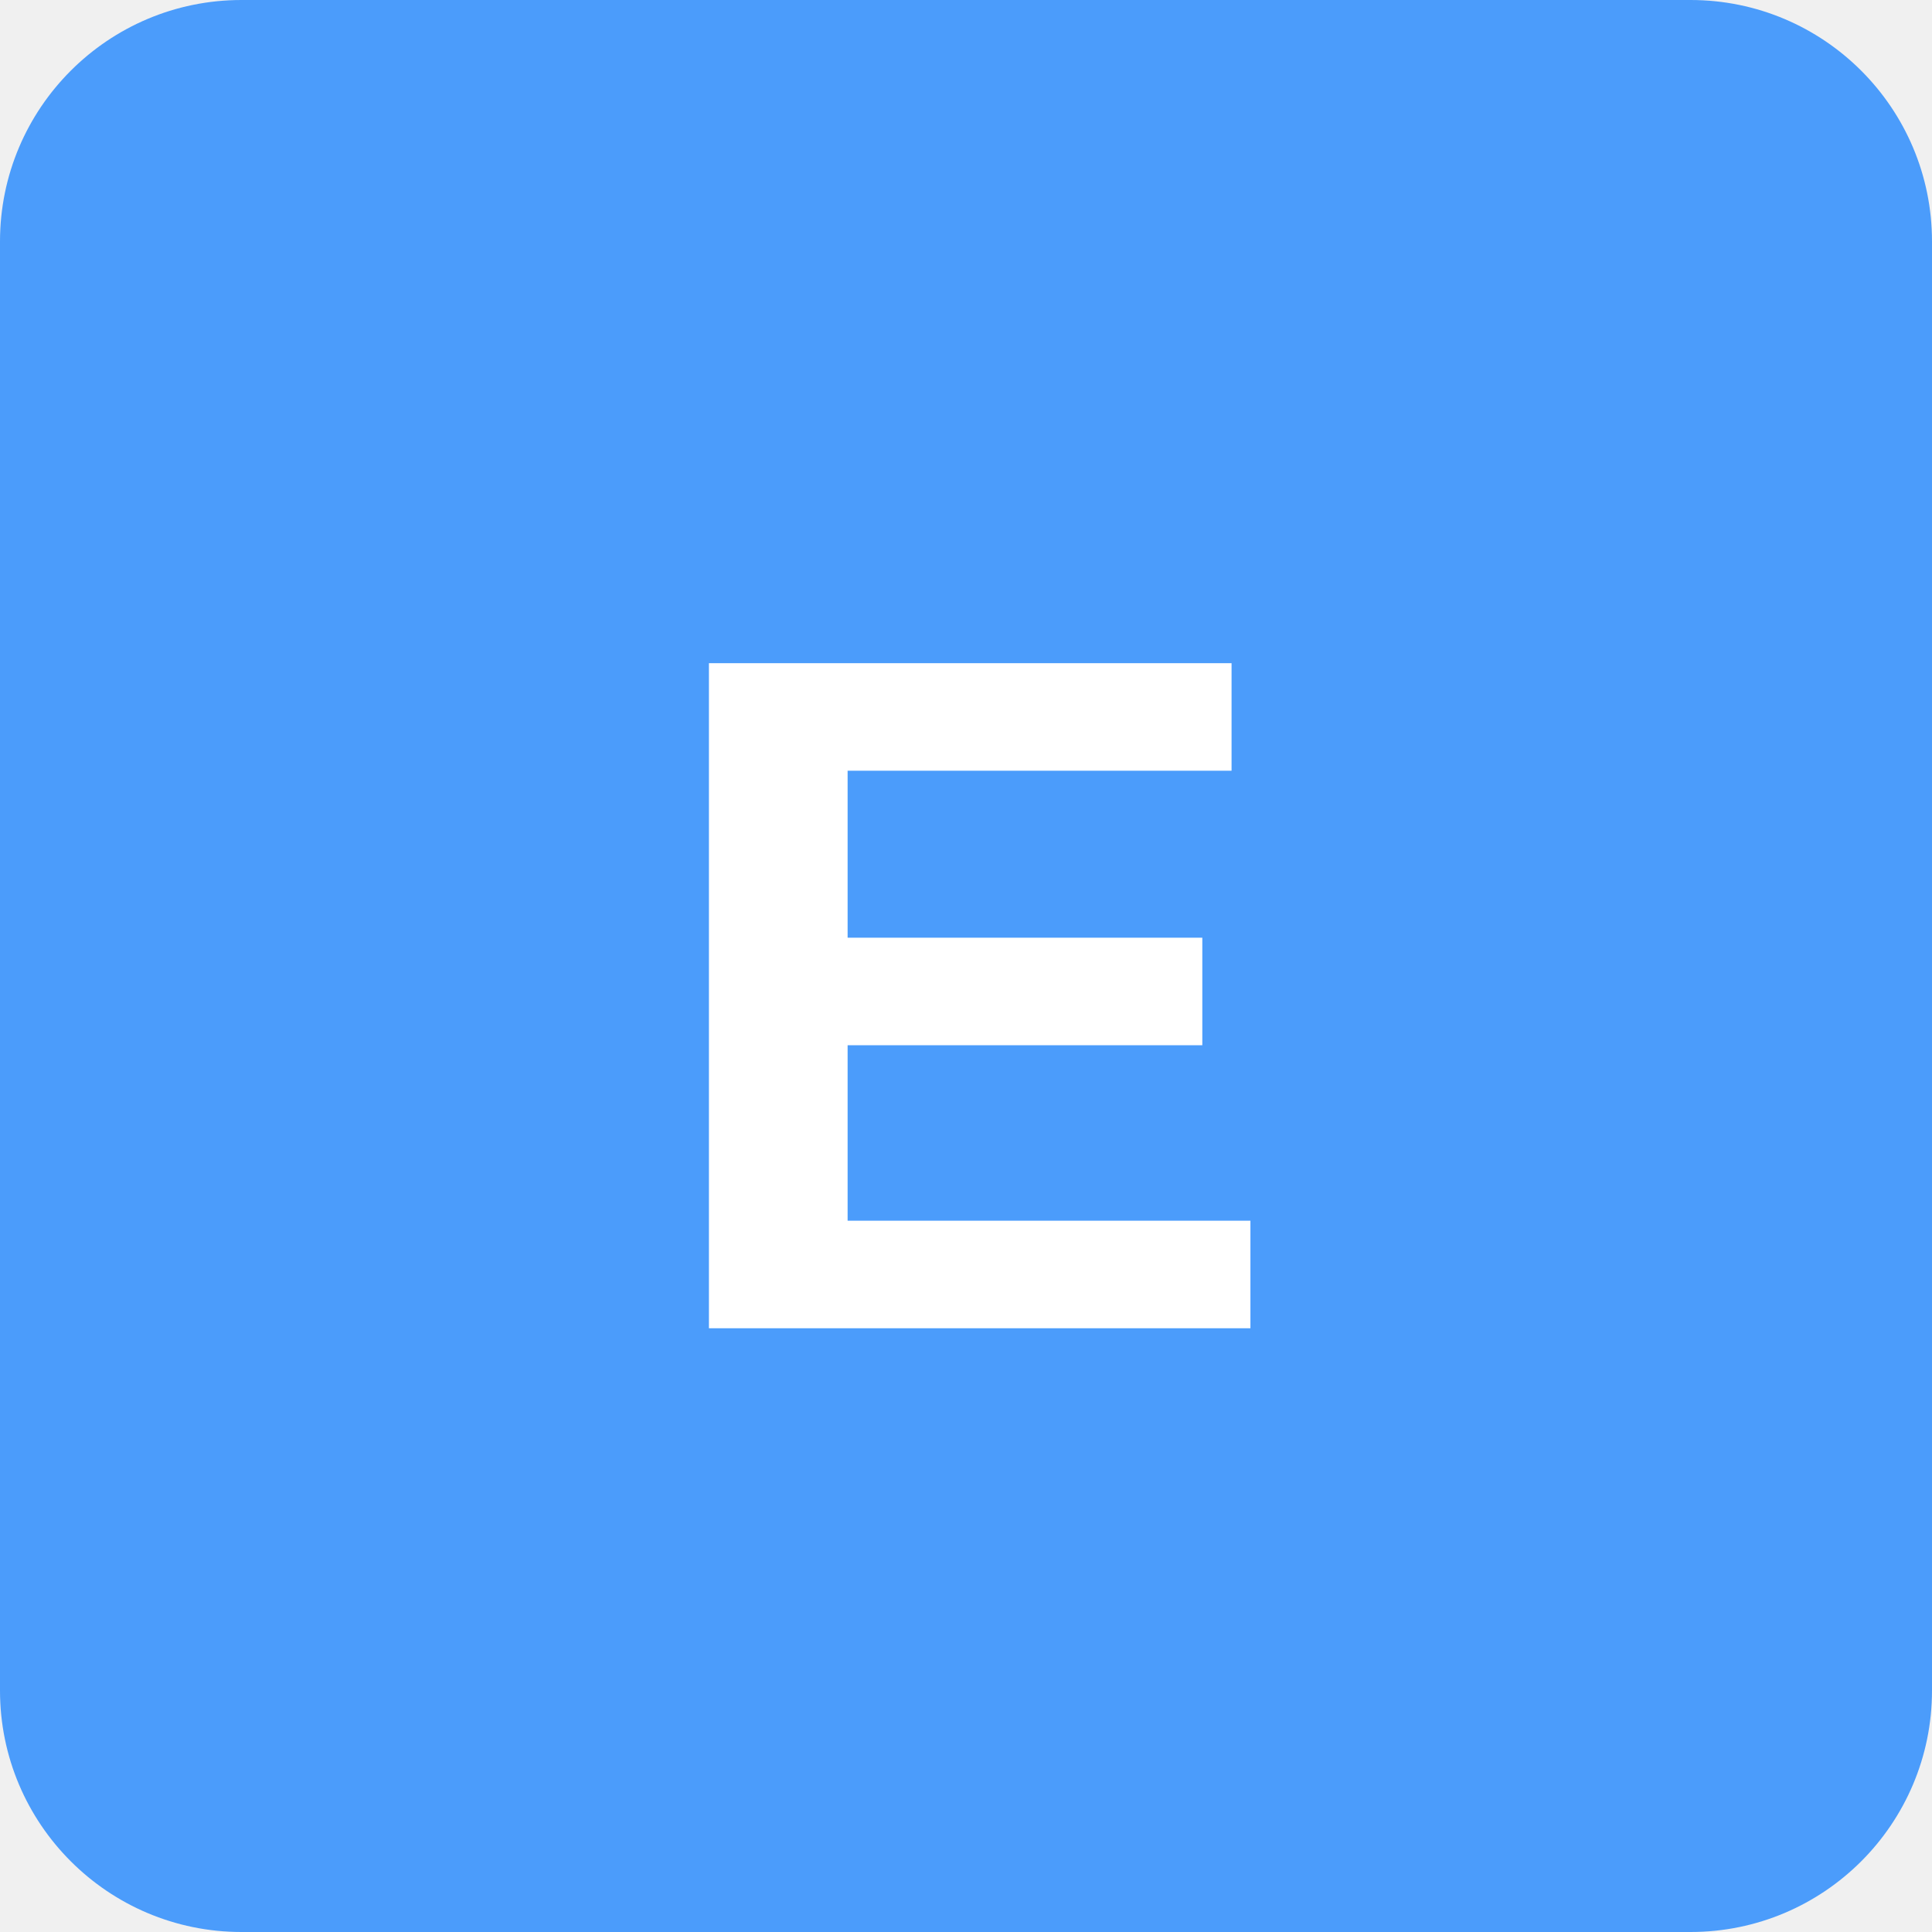
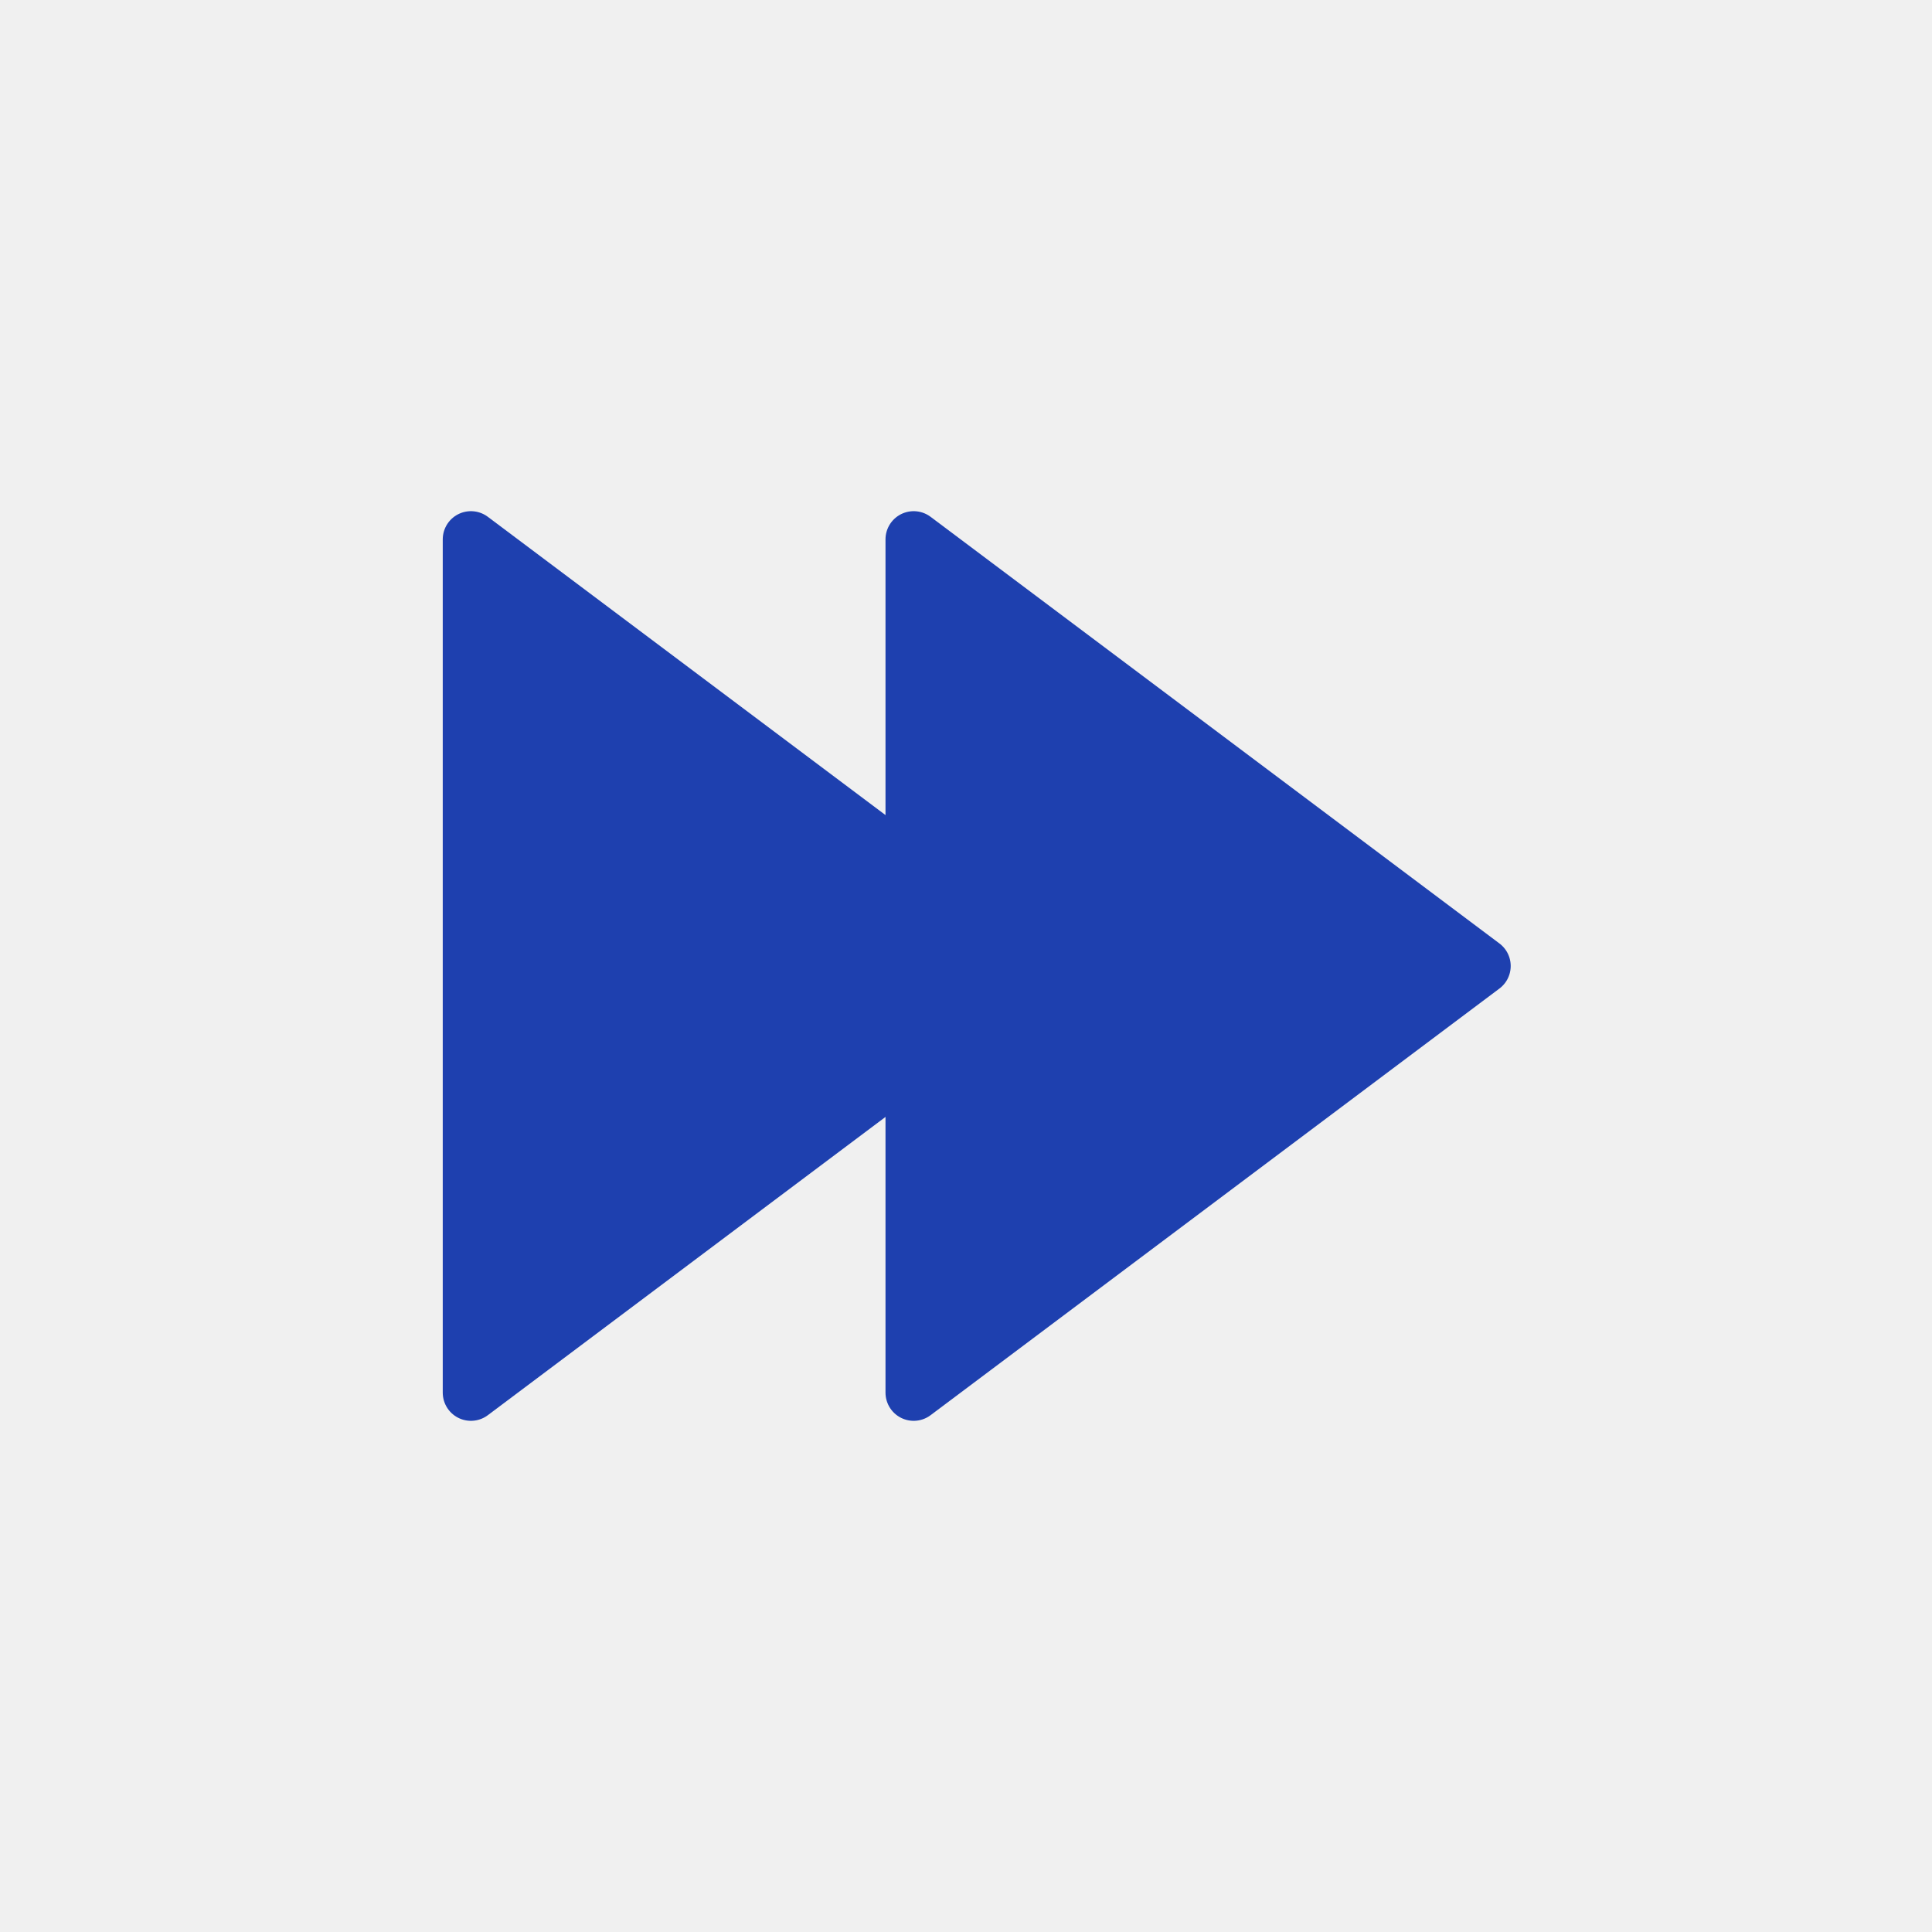
- <svg xmlns="http://www.w3.org/2000/svg" viewBox="0 0 32 32">
-   <rect width="32" height="32" rx="4" fill="#4b9cfb" />
-   <text x="16" y="22" font-family="Arial, sans-serif" font-size="16" font-weight="bold" fill="white" text-anchor="middle">E</text>
+ <svg xmlns="http://www.w3.org/2000/svg" viewBox="0 0 48 48">
+   <polygon points="11.700,13.400 25.833,24.000 11.700,34.600" fill="#1E40AF" stroke="#1E40AF" stroke-width="1.400" stroke-linejoin="round" stroke-linecap="round" />
+   <polygon points="22.700,13.400 36.833,24.000 22.700,34.600" fill="#1E40AF" stroke="#1E40AF" stroke-width="1.400" stroke-linejoin="round" stroke-linecap="round" />
</svg>
